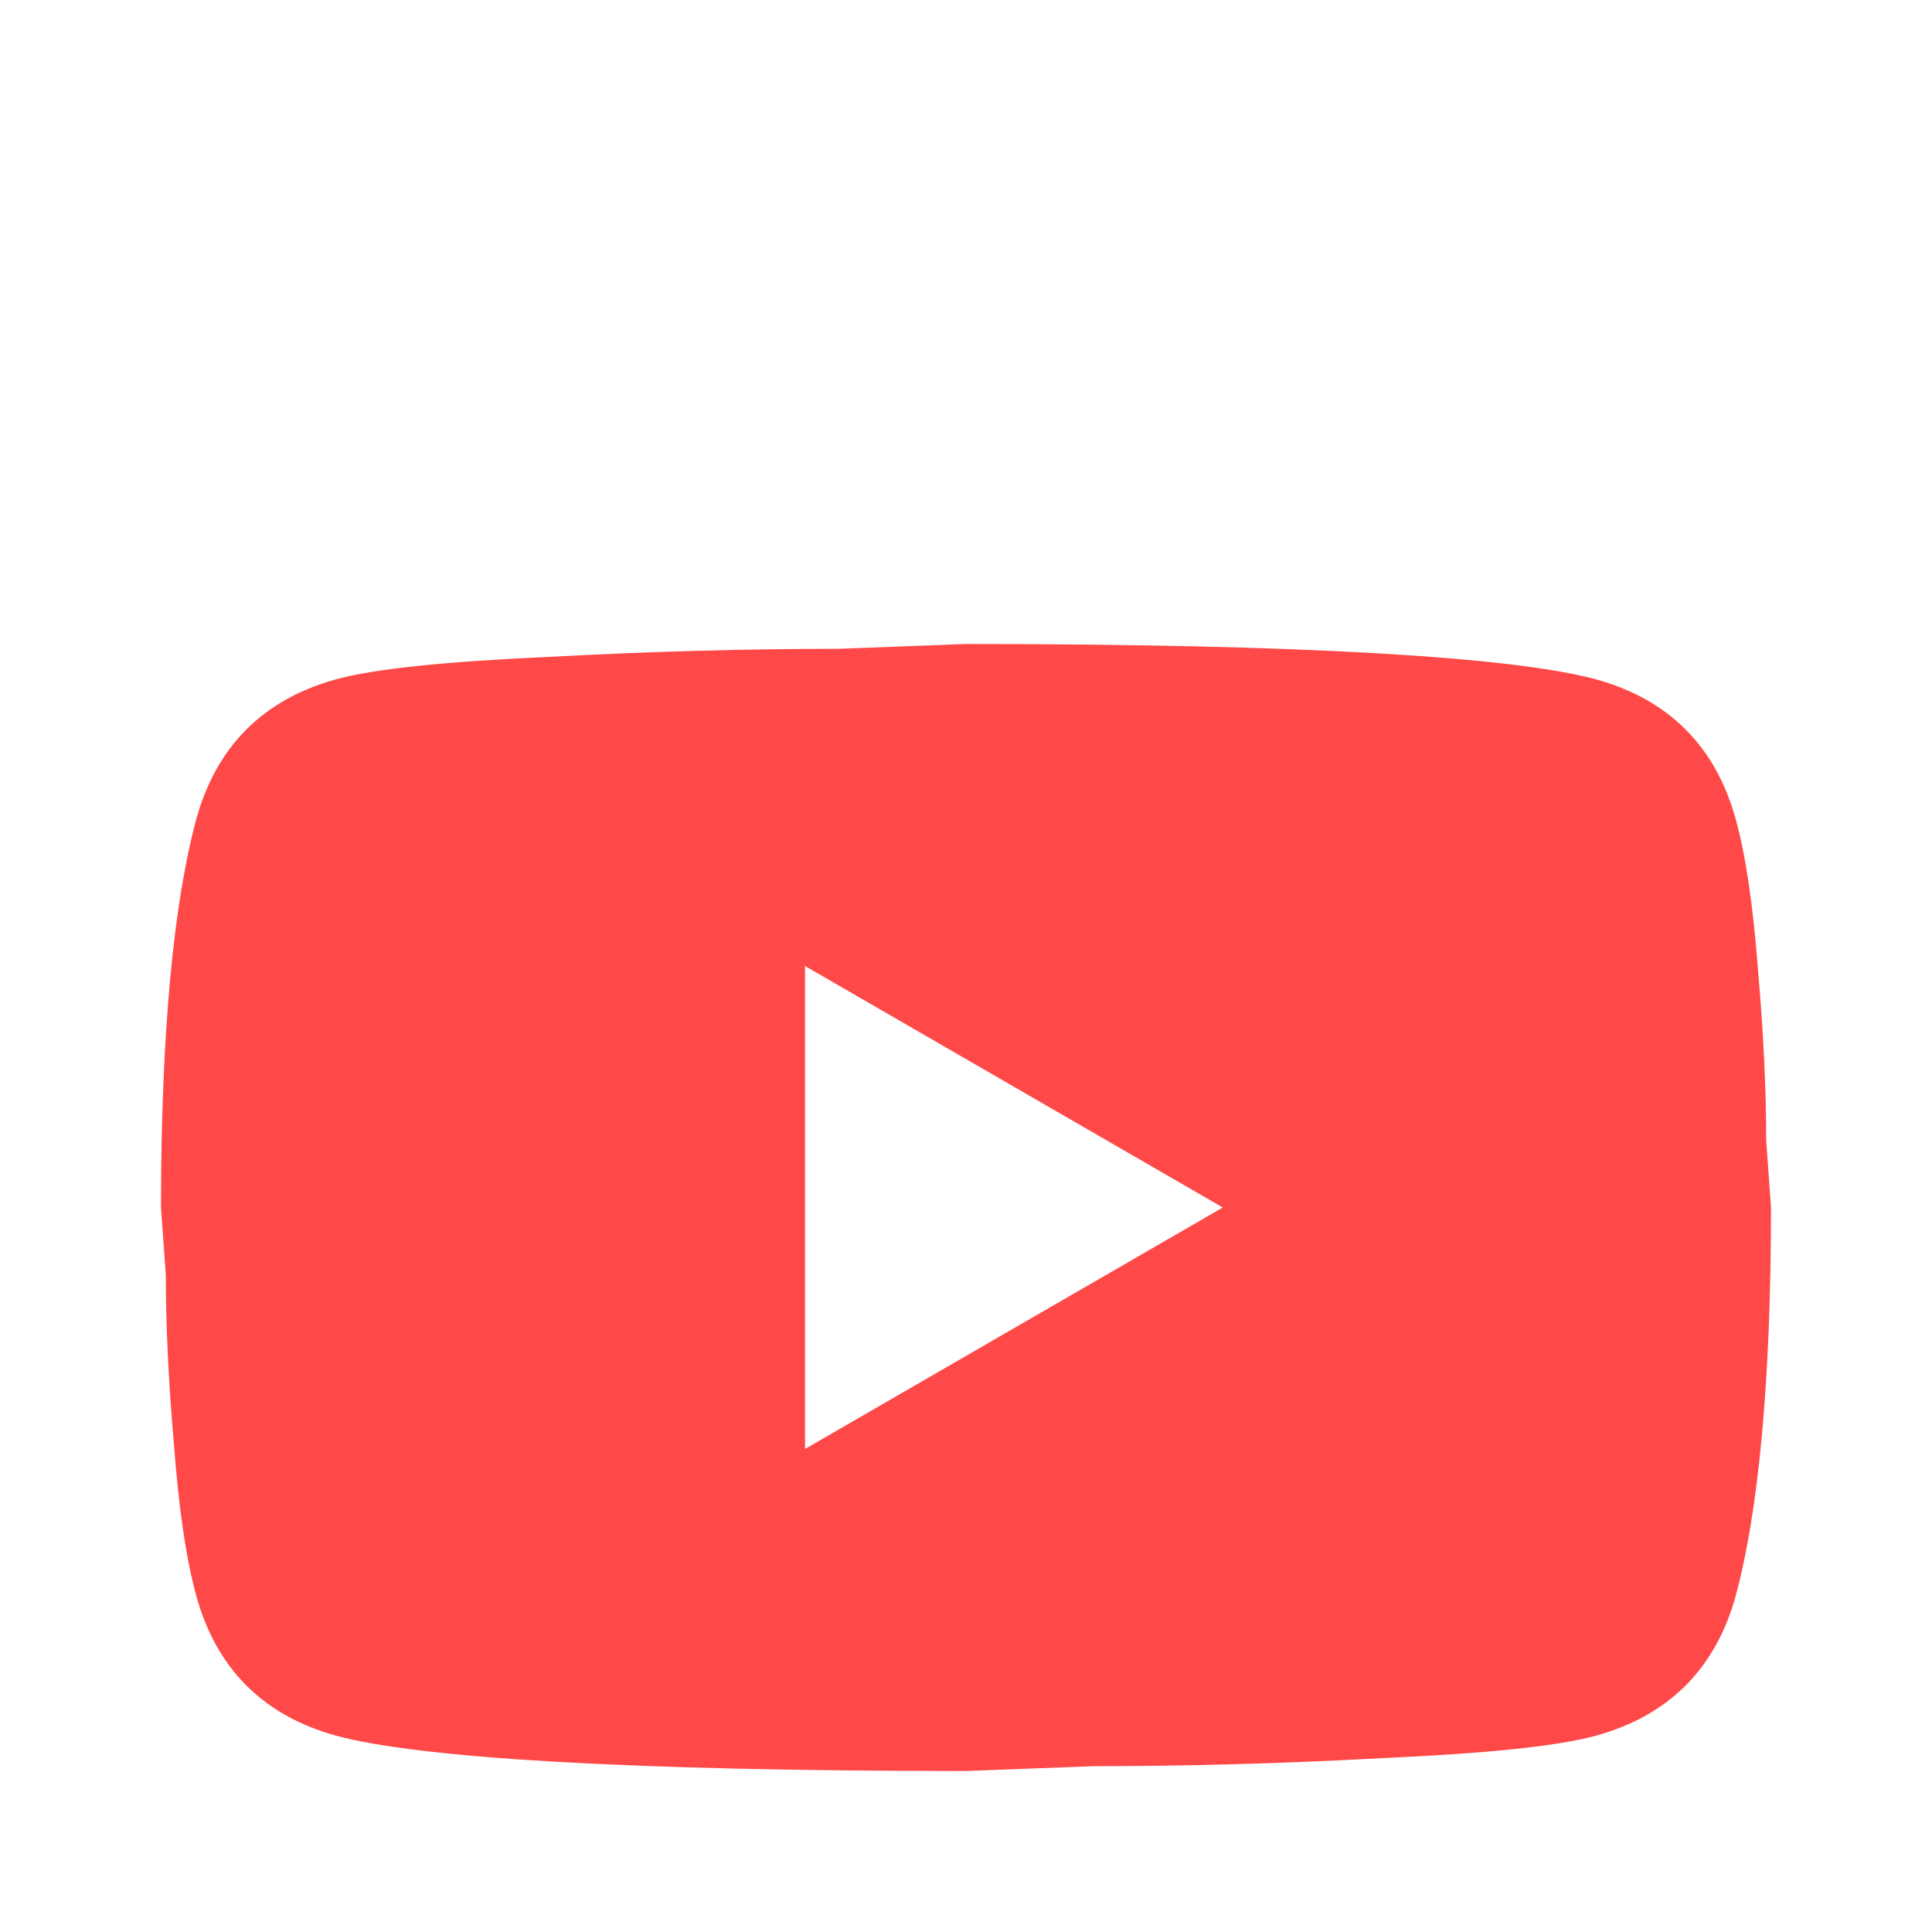
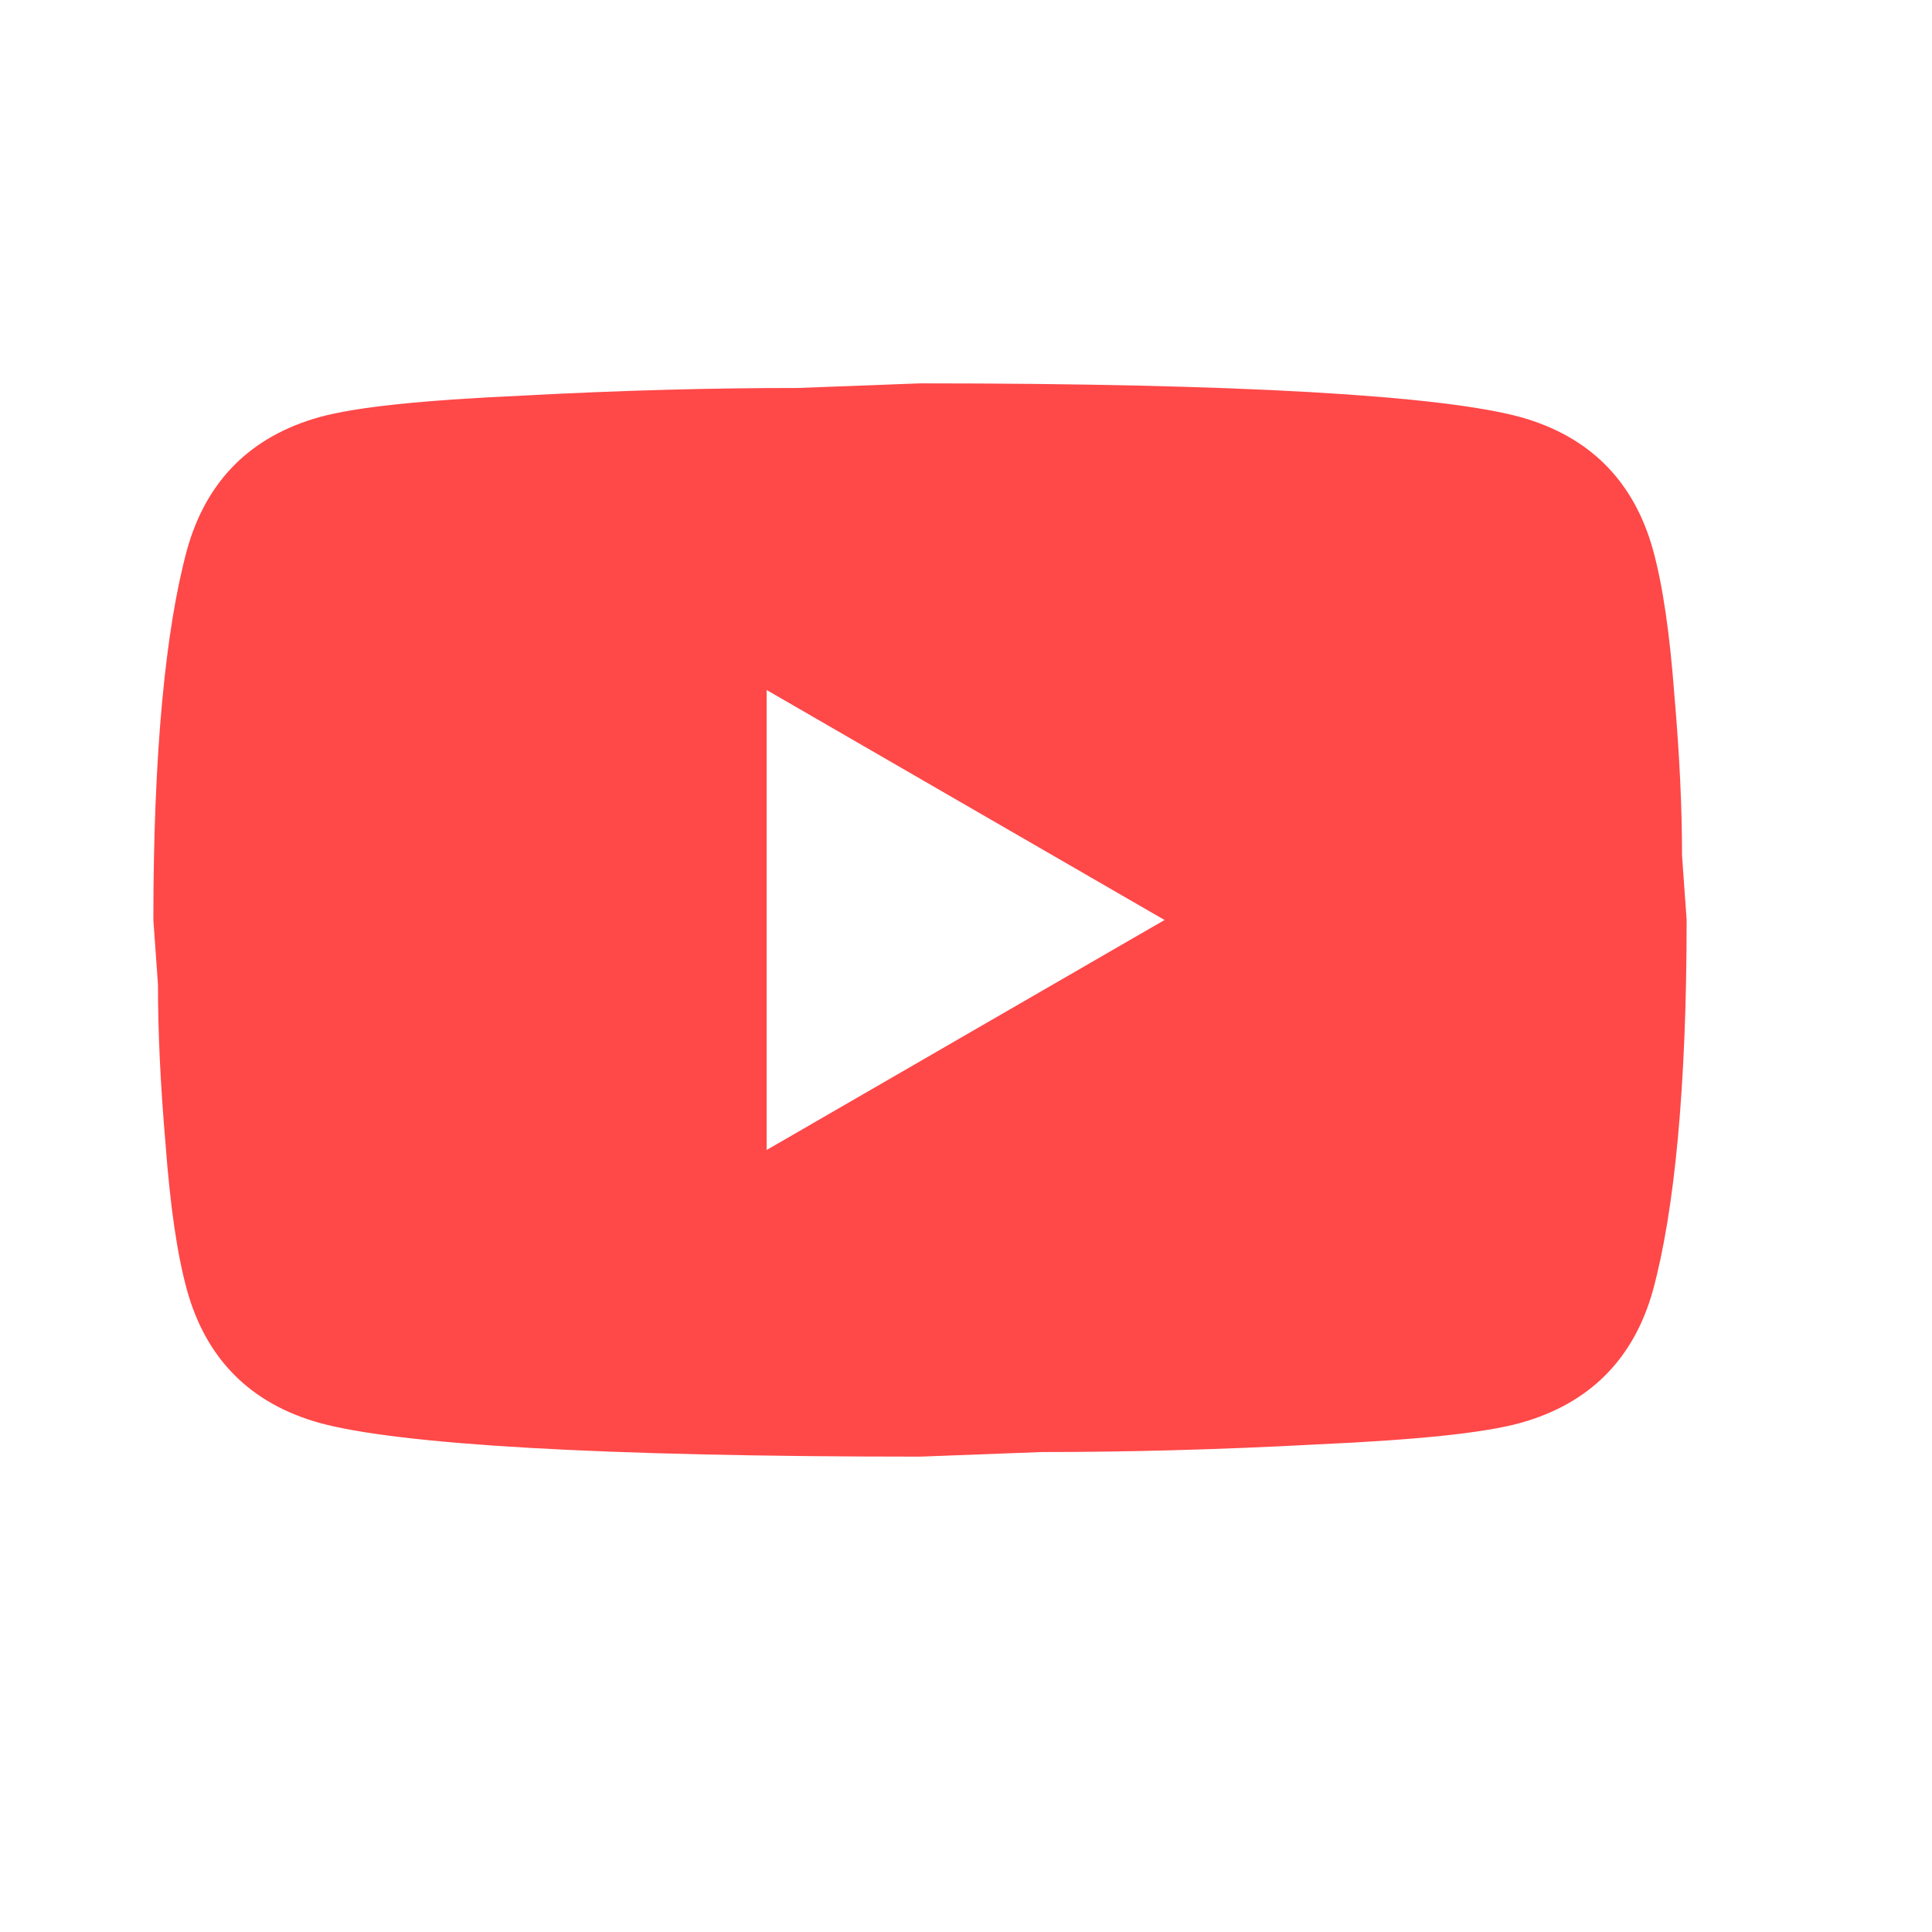
- <svg xmlns="http://www.w3.org/2000/svg" version="1.1" width="20" height="20" viewBox="0 -3 24 24">
-   <path fill="#FF4848" d="M10,15L15.19,12L10,9V15M21.56,7.17C21.69,7.64 21.78,8.27 21.84,9.07C21.91,9.87 21.94,10.56 21.94,11.16L22,12C22,14.19 21.84,15.8 21.56,16.83C21.31,17.73 20.73,18.31 19.83,18.56C19.36,18.69 18.5,18.78 17.18,18.84C15.88,18.91 14.69,18.94 13.59,18.94L12,19C7.81,19 5.2,18.84 4.17,18.56C3.27,18.31 2.69,17.73 2.44,16.83C2.31,16.36 2.22,15.73 2.16,14.93C2.09,14.13 2.06,13.44 2.06,12.84L2,12C2,9.81 2.16,8.2 2.44,7.17C2.69,6.27 3.27,5.69 4.17,5.44C4.64,5.31 5.5,5.22 6.82,5.16C8.12,5.09 9.31,5.06 10.41,5.06L12,5C16.19,5 18.8,5.16 19.83,5.44C20.73,5.69 21.31,6.27 21.56,7.17Z" />
+ <svg xmlns="http://www.w3.org/2000/svg" width="20" height="20" viewBox="0 0 21 21" fill="none">
+   <path d="M8.333 12.5L12.658 10L8.333 7.5V12.5ZM17.967 5.975C18.075 6.367 18.15 6.892 18.2 7.558C18.258 8.225 18.283 8.8 18.283 9.3L18.333 10C18.333 11.825 18.2 13.167 17.967 14.025C17.758 14.775 17.275 15.258 16.525 15.467C16.133 15.575 15.417 15.65 14.317 15.7C13.233 15.758 12.242 15.783 11.325 15.783L10 15.833C6.508 15.833 4.333 15.7 3.475 15.467C2.725 15.258 2.242 14.775 2.033 14.025C1.925 13.633 1.85 13.108 1.8 12.442C1.742 11.775 1.717 11.2 1.717 10.7L1.667 10C1.667 8.175 1.8 6.833 2.033 5.975C2.242 5.225 2.725 4.742 3.475 4.533C3.867 4.425 4.583 4.35 5.683 4.3C6.767 4.242 7.758 4.217 8.675 4.217L10 4.167C13.492 4.167 15.667 4.3 16.525 4.533C17.275 4.742 17.758 5.225 17.967 5.975Z" fill="#FF4848" />
</svg>
